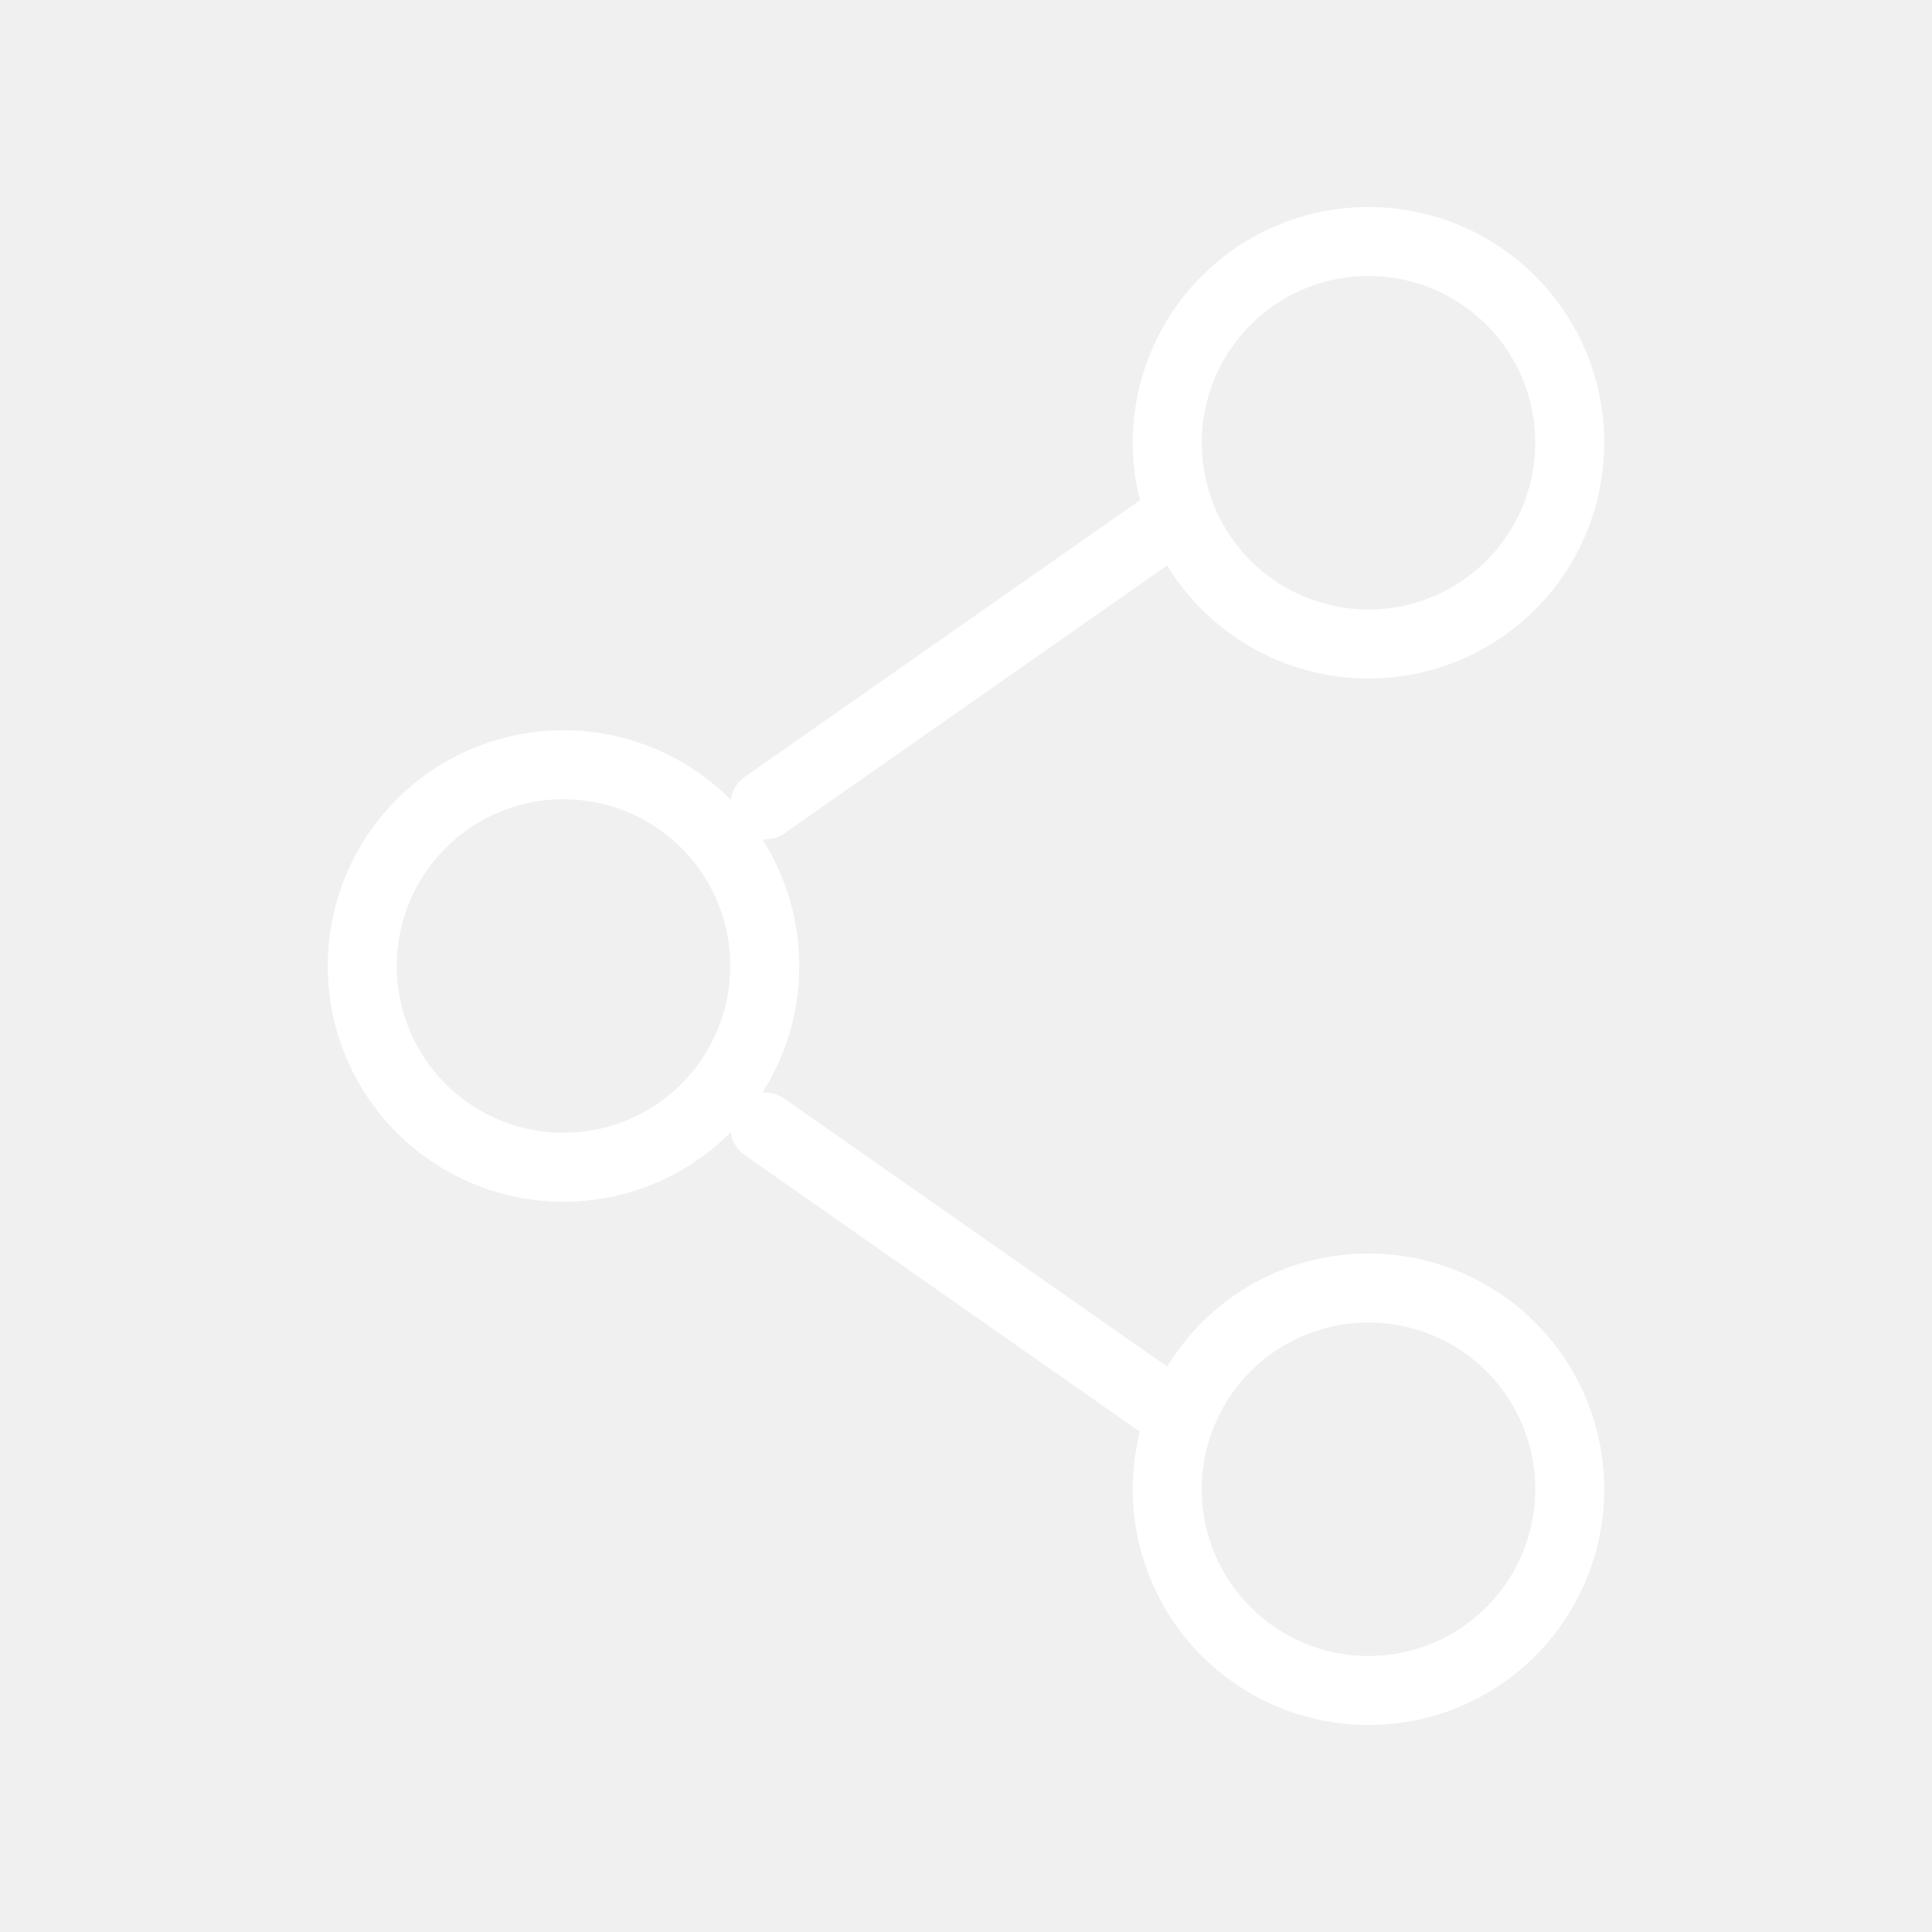
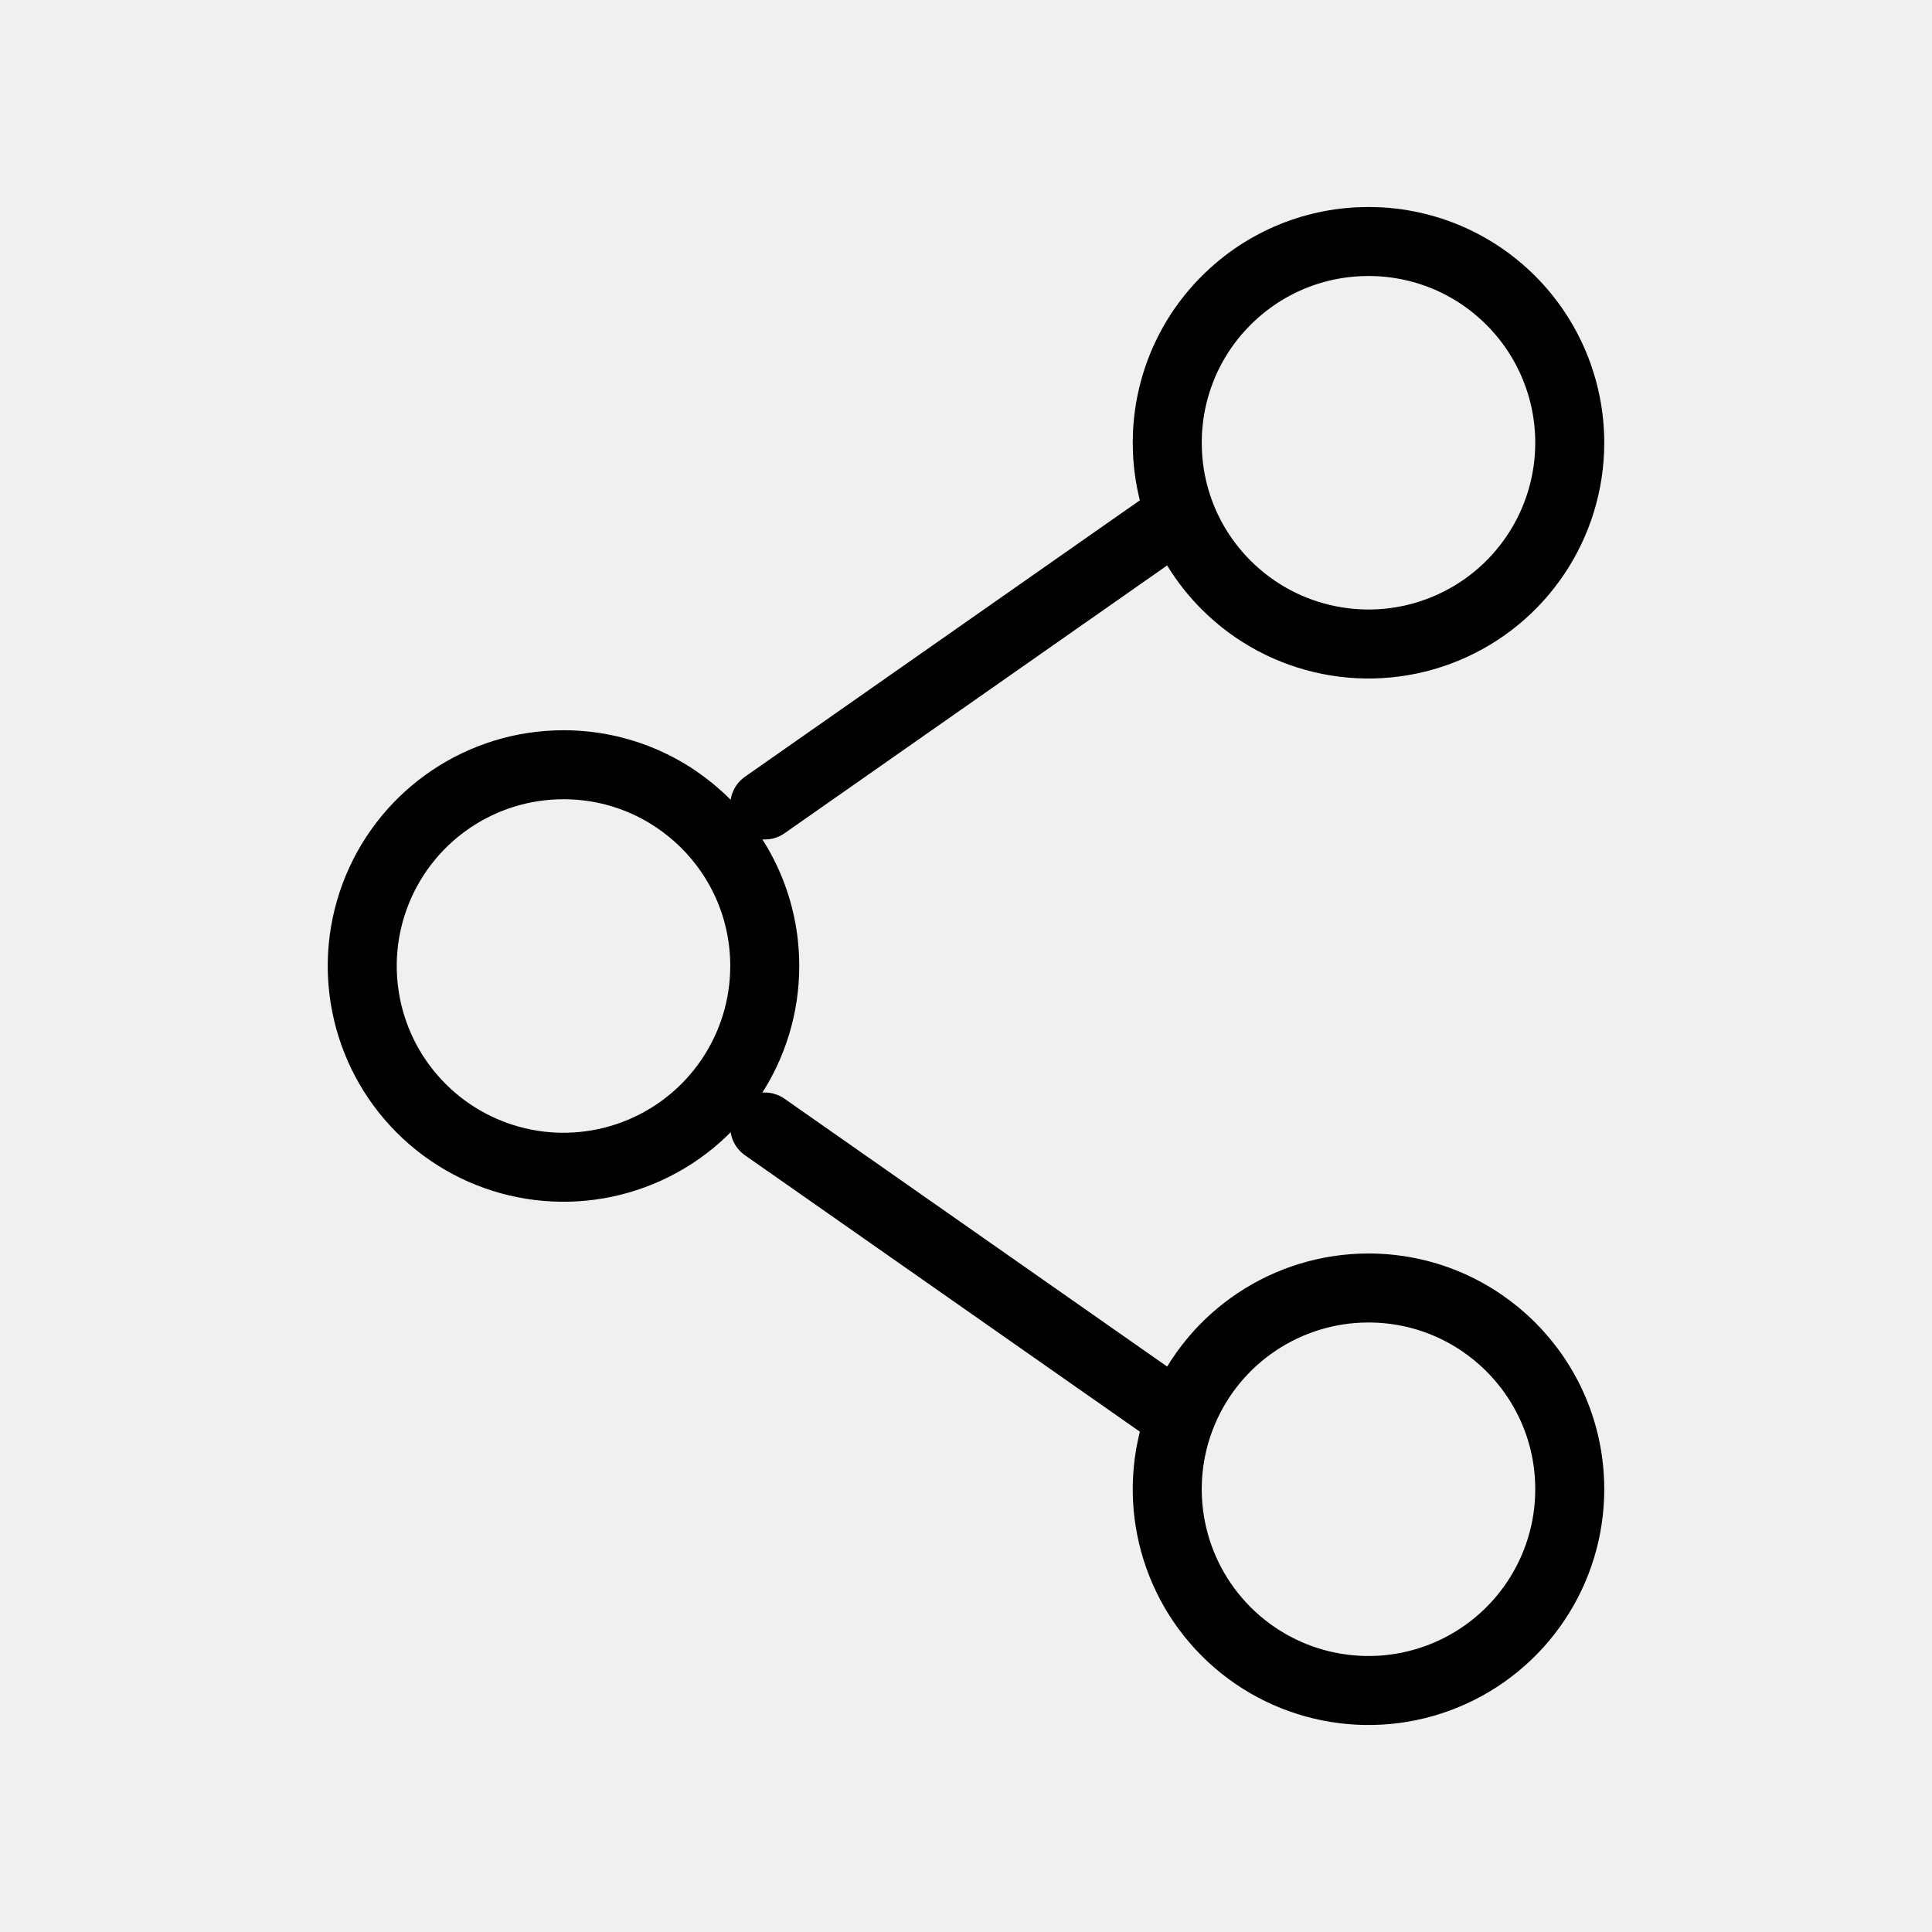
- <svg xmlns="http://www.w3.org/2000/svg" fill="none" viewBox="0 0 42 42">
-   <path d="m25.375 11.375-8.75 6.125m8.75 13.125-8.75-6.125m0-3.5c0 1.16-0.461 2.273-1.281 3.094s-1.933 1.281-3.094 1.281-2.273-0.461-3.094-1.281-1.281-1.933-1.281-3.094 0.461-2.273 1.281-3.094 1.933-1.281 3.094-1.281 2.273 0.461 3.094 1.281 1.281 1.933 1.281 3.094zm17.5 11.375c0 1.16-0.461 2.273-1.281 3.094s-1.933 1.281-3.094 1.281-2.273-0.461-3.094-1.281-1.281-1.933-1.281-3.094 0.461-2.273 1.281-3.094 1.933-1.281 3.094-1.281 2.273 0.461 3.094 1.281 1.281 1.933 1.281 3.094zm0-22.75c0 1.16-0.461 2.273-1.281 3.094s-1.933 1.281-3.094 1.281-2.273-0.461-3.094-1.281-1.281-1.933-1.281-3.094c0-1.16 0.461-2.273 1.281-3.094s1.933-1.281 3.094-1.281 2.273 0.461 3.094 1.281 1.281 1.933 1.281 3.094z" stroke="#fff" stroke-linecap="round" stroke-linejoin="round" stroke-width="1.5" />
+ <svg xmlns="http://www.w3.org/2000/svg" width="1024" height="1024">
+   <path fill="none" stroke="#000" stroke-linecap="round" stroke-linejoin="round" stroke-width="36.571" d="M618.667 277.333 405.334 426.666m213.333 320.001L405.334 597.334M405.333 512a106.666 106.666 0 0 1-182.092 75.425 106.666 106.666 0 0 1 75.425-182.092A106.666 106.666 0 0 1 405.333 512zM832 789.333a106.666 106.666 0 0 1-182.092 75.425 106.666 106.666 0 0 1 75.425-182.092A106.666 106.666 0 0 1 832 789.333zm0-554.666a106.666 106.666 0 0 1-182.092 75.425 106.666 106.666 0 1 1 150.85-150.85A106.664 106.664 0 0 1 832 234.667z" />
</svg>
